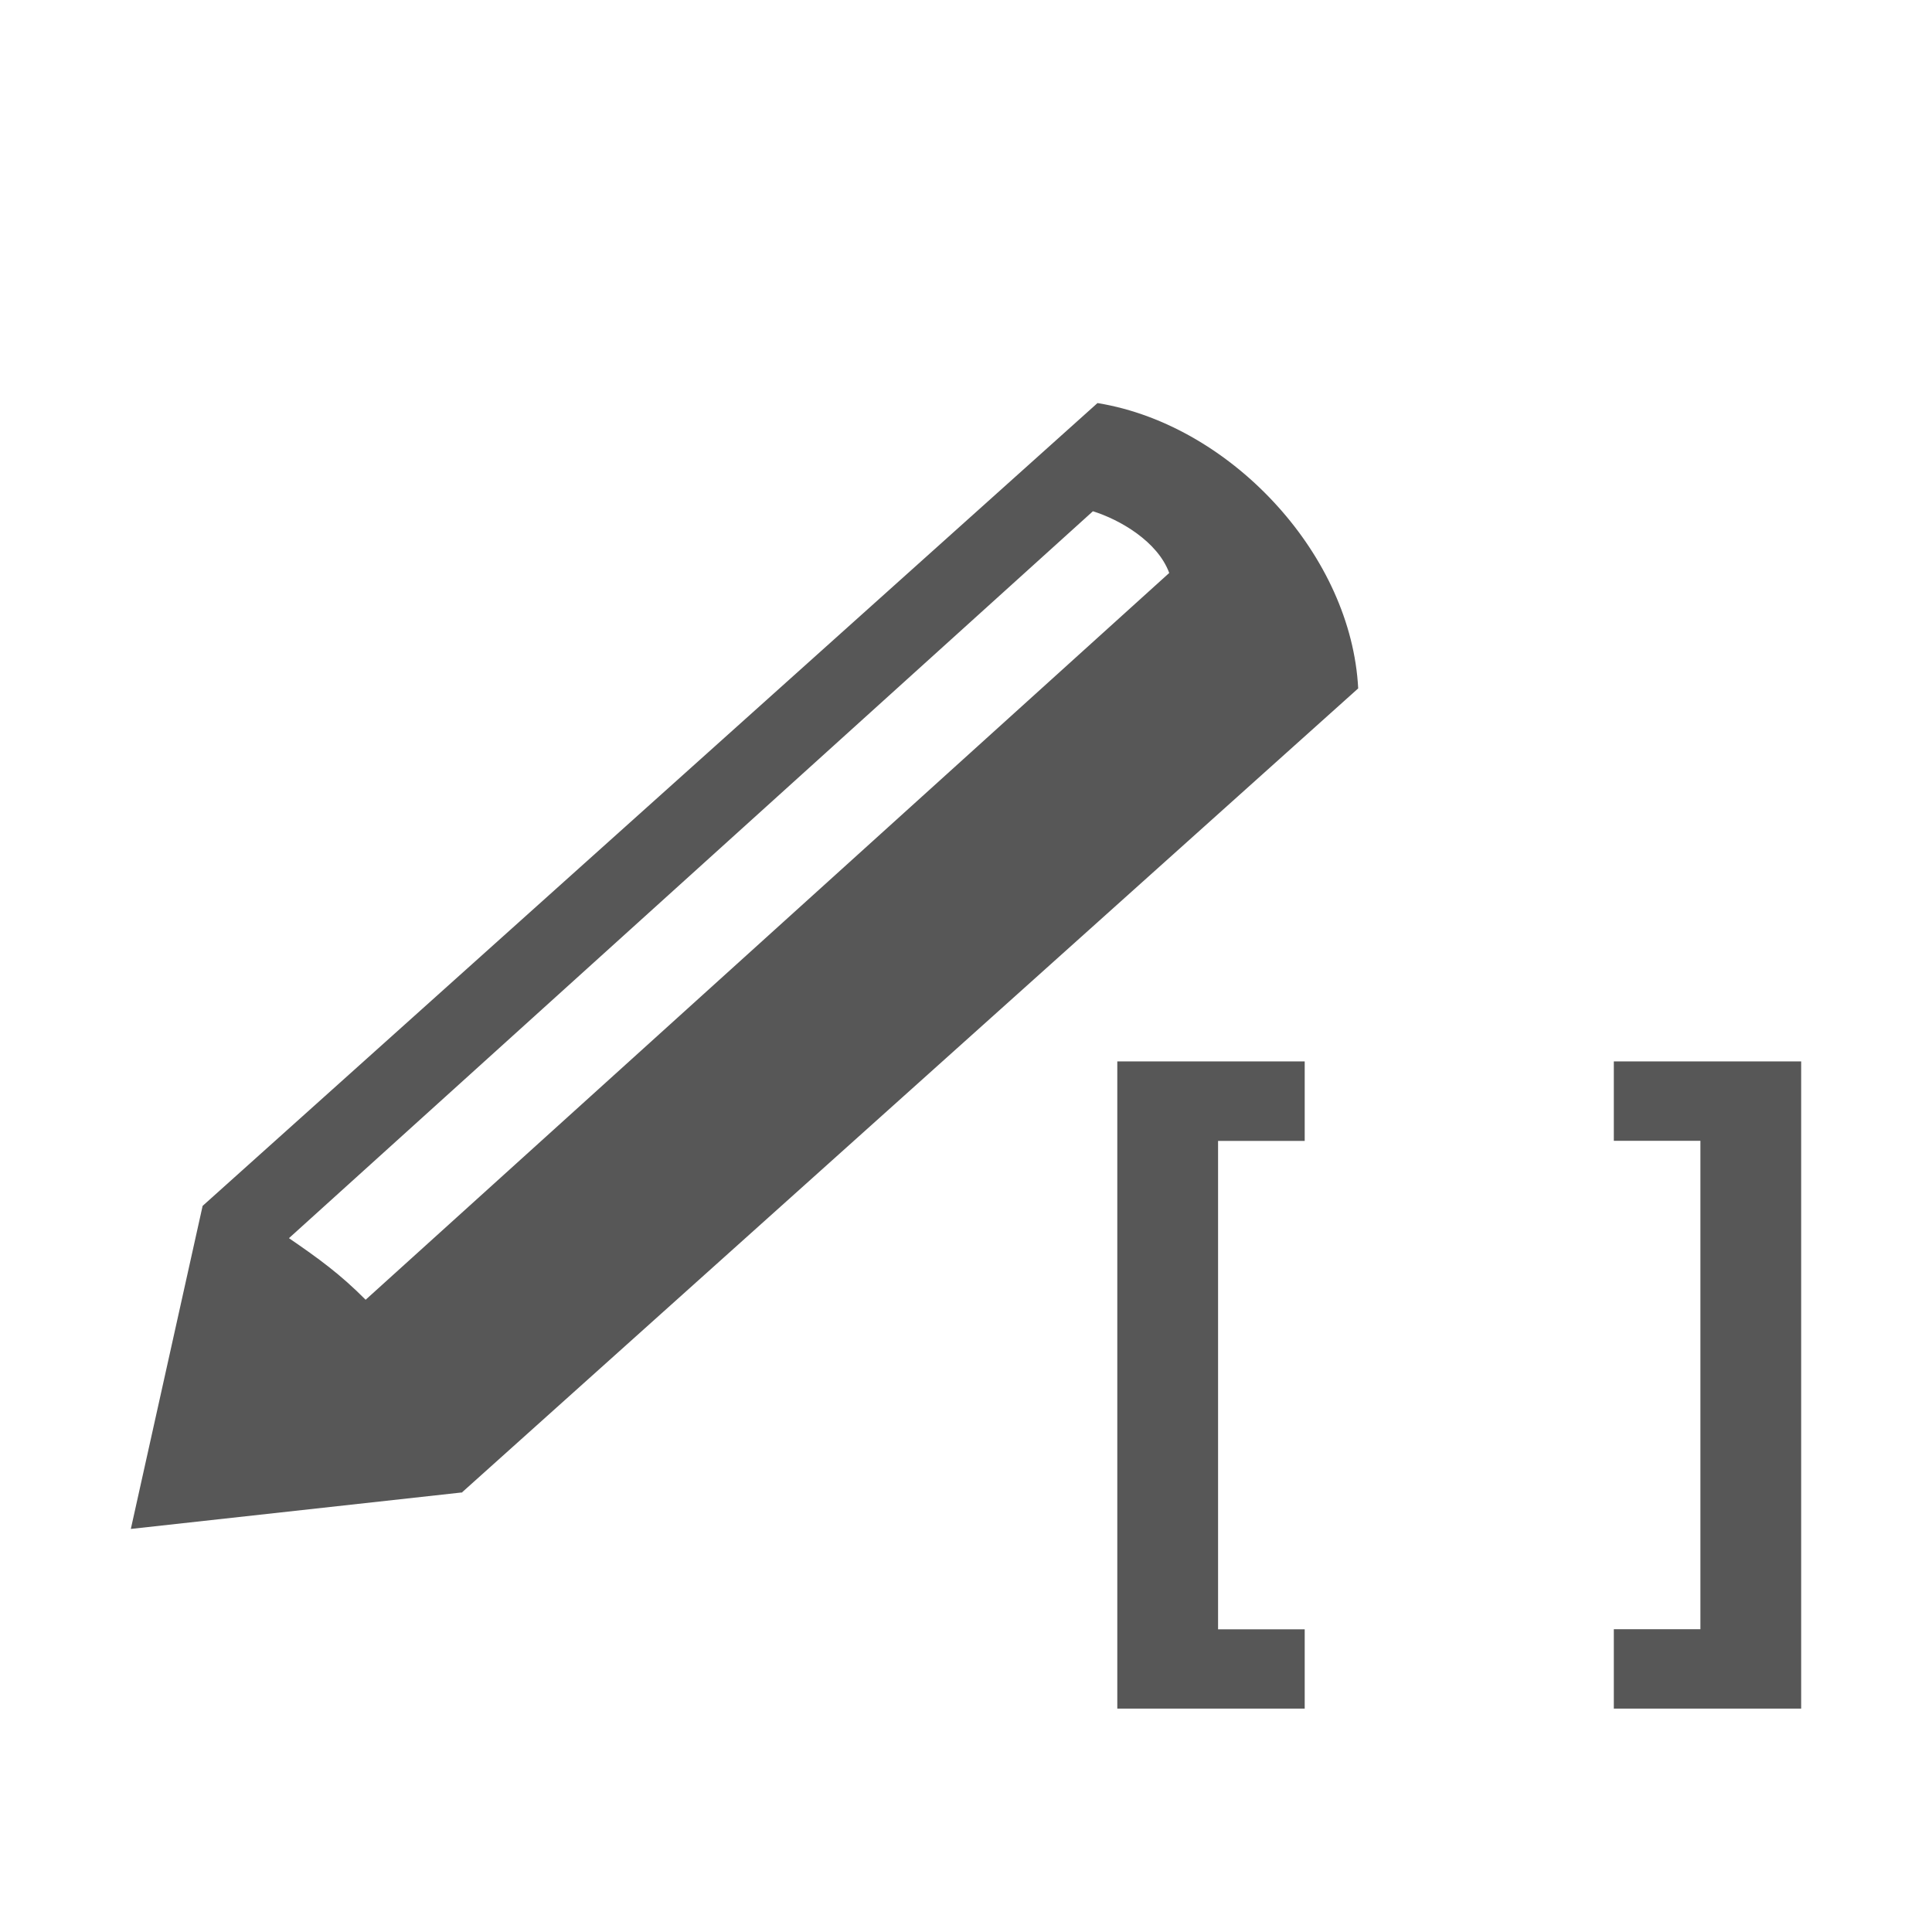
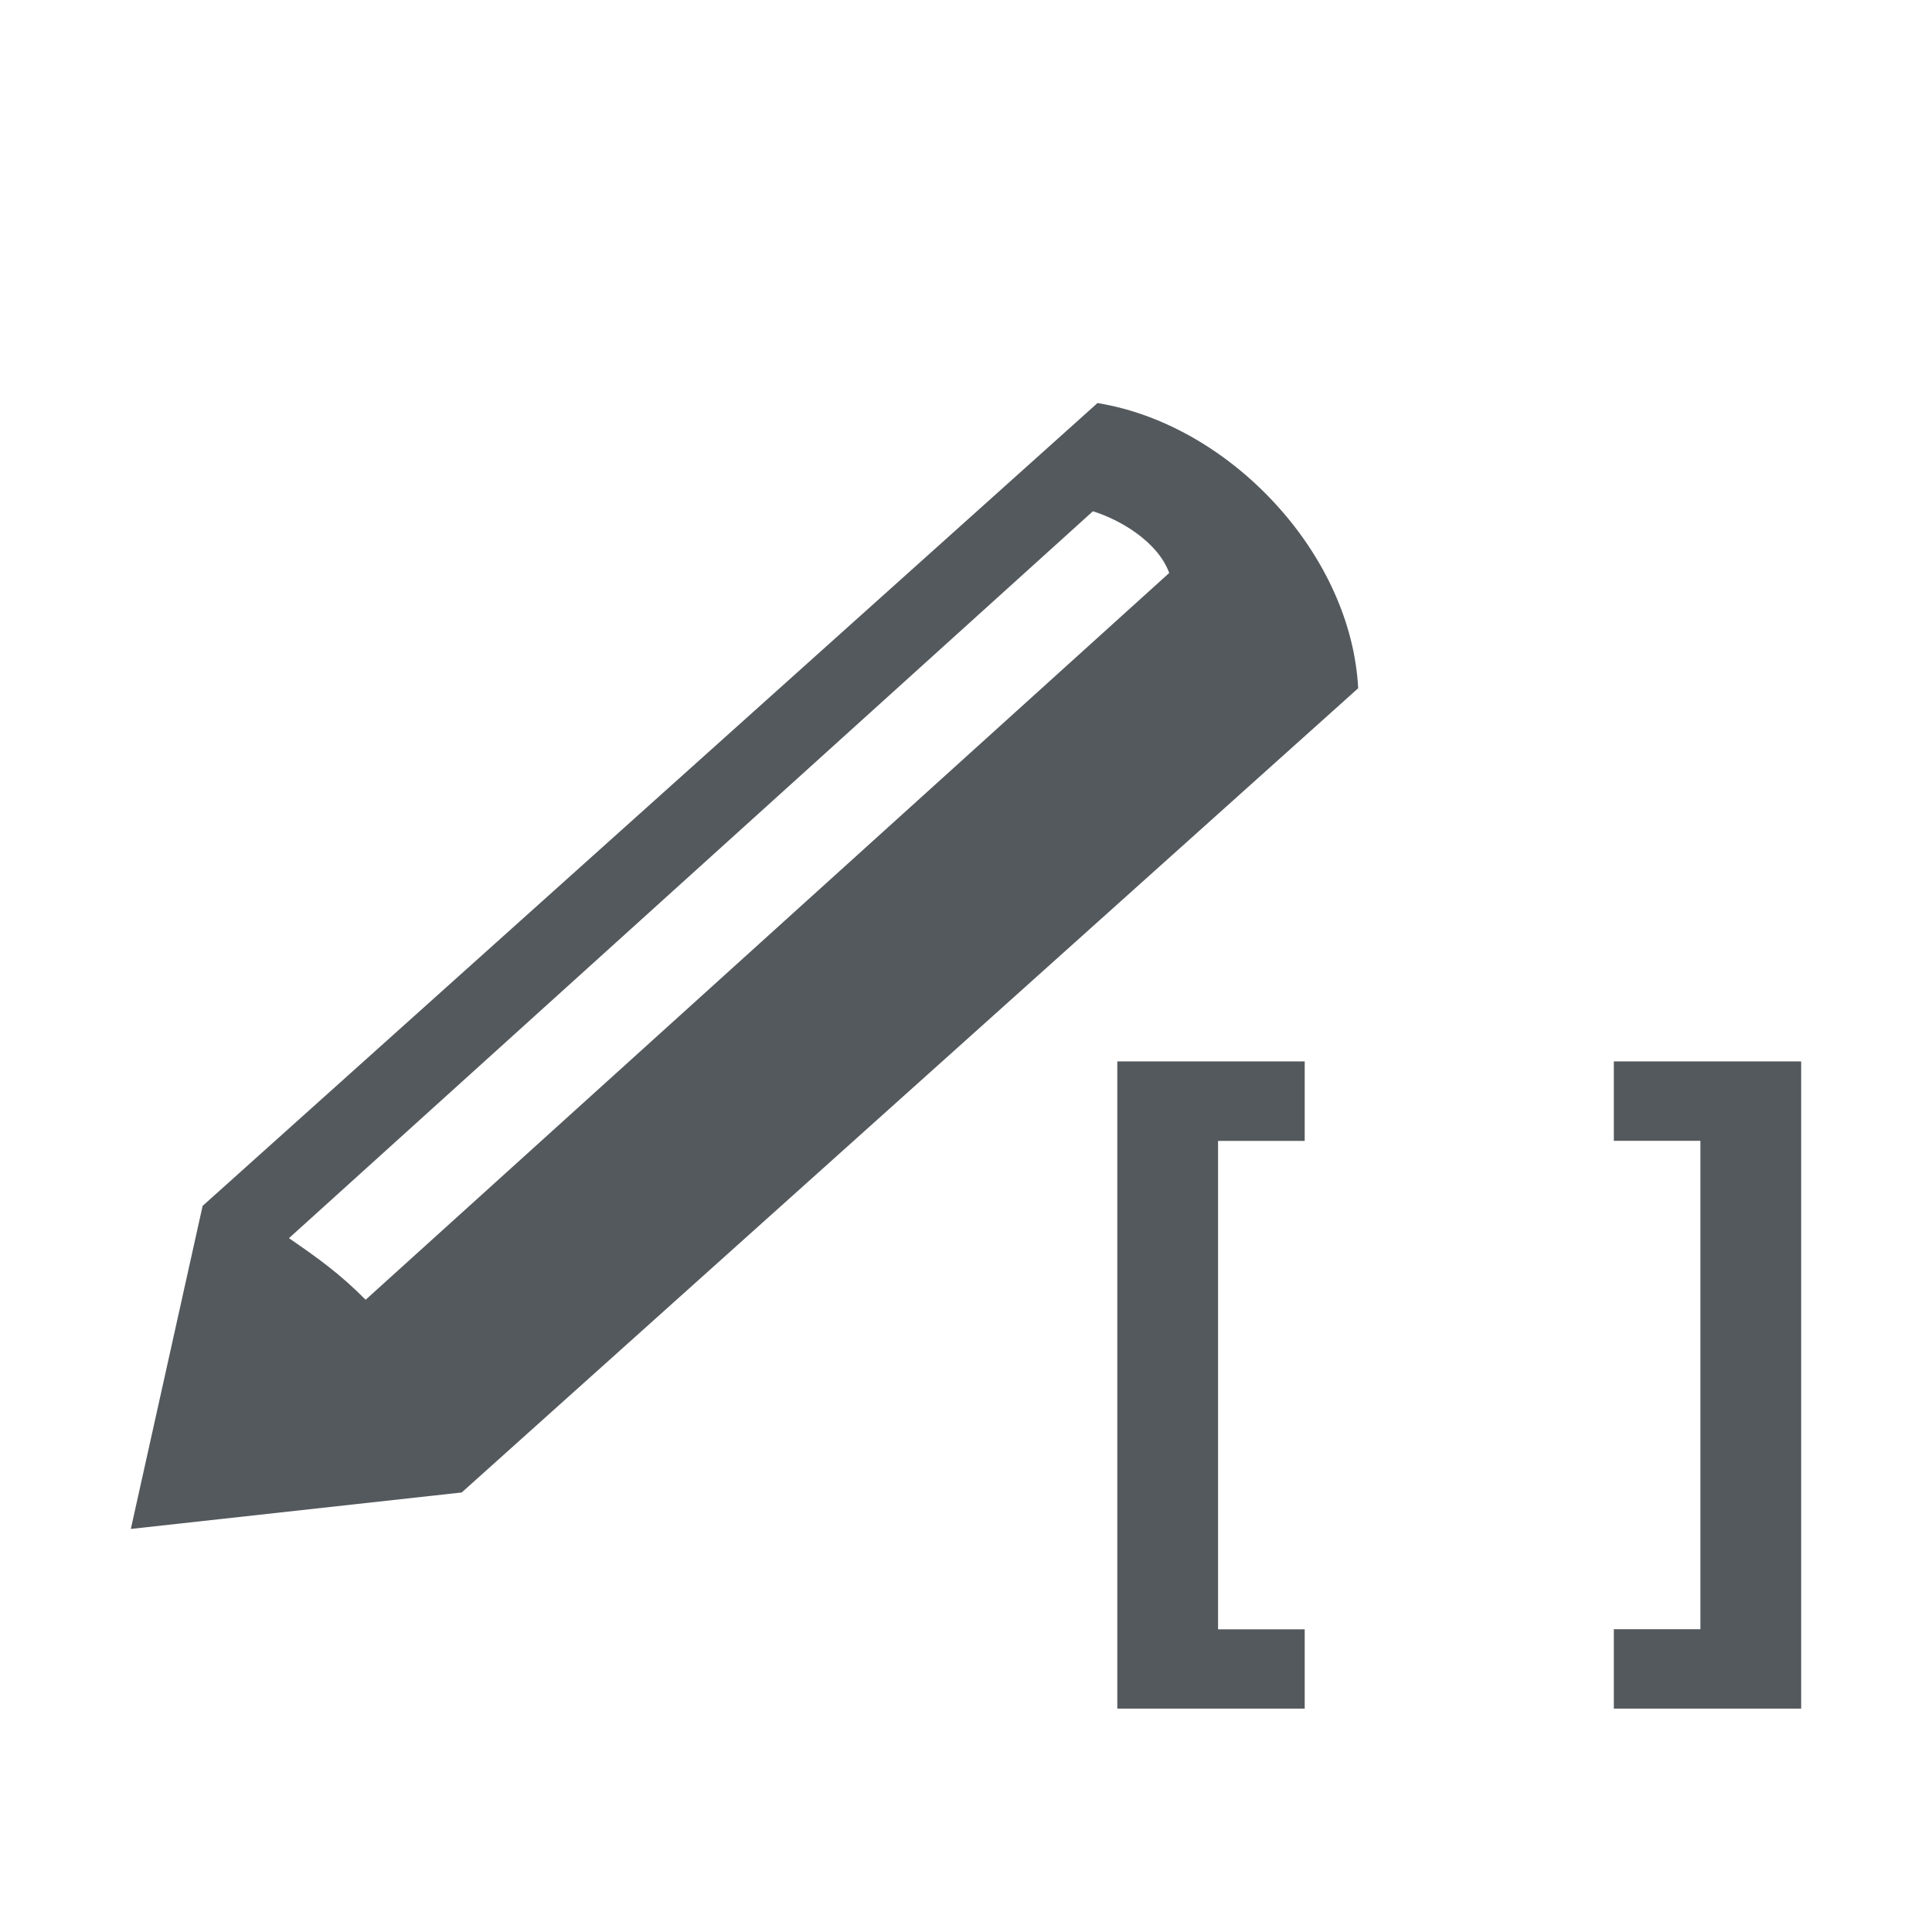
<svg xmlns="http://www.w3.org/2000/svg" viewBox="0 0 32 32">
-   <g fill="#575757">
-     <path d="M22.496 11.403c-.057-1.1-.57-2.167-1.328-3.01-.776-.865-1.84-1.53-2.99-1.717l-14.825 13.3.01.006-.008-.004-1.188 5.346 5.48-.604.002.003.003-.003h.006l-.003-.004c2.963-2.657 11.472-10.293 14.84-13.313zM6.056 21.528c-.42-.423-.778-.683-1.27-1.02l13.316-12.04c.45.14 1.073.502 1.264 1.022L6.056 21.528zM21.61 17.58v1.317h-1.435v8.09h1.435V28.3h-3.104v-10.72h3.104zm5.12 10.72v-1.315h1.434v-8.09H26.73V17.58h3.103V28.3H26.73z" />
-   </g>
+   <path fill="#54595d" d="M22.496 11.403c-.057-1.1-.57-2.167-1.328-3.01-.776-.865-1.84-1.53-2.99-1.717l-14.825 13.3.01.006-.008-.004-1.188 5.346 5.48-.604.002.003v-.003h.006l-.003-.004c2.963-2.657 11.472-10.293 14.84-13.313zM6.056 21.528c-.42-.423-.778-.683-1.27-1.02l13.316-12.04c.45.14 1.073.502 1.264 1.022L6.056 21.528zM21.61 17.58v1.317h-1.435v8.09h1.435V28.3h-3.104V17.58h3.104zm5.12 10.72v-1.315h1.434v-8.09H26.73V17.58h3.103V28.3H26.73z" />
</svg>
